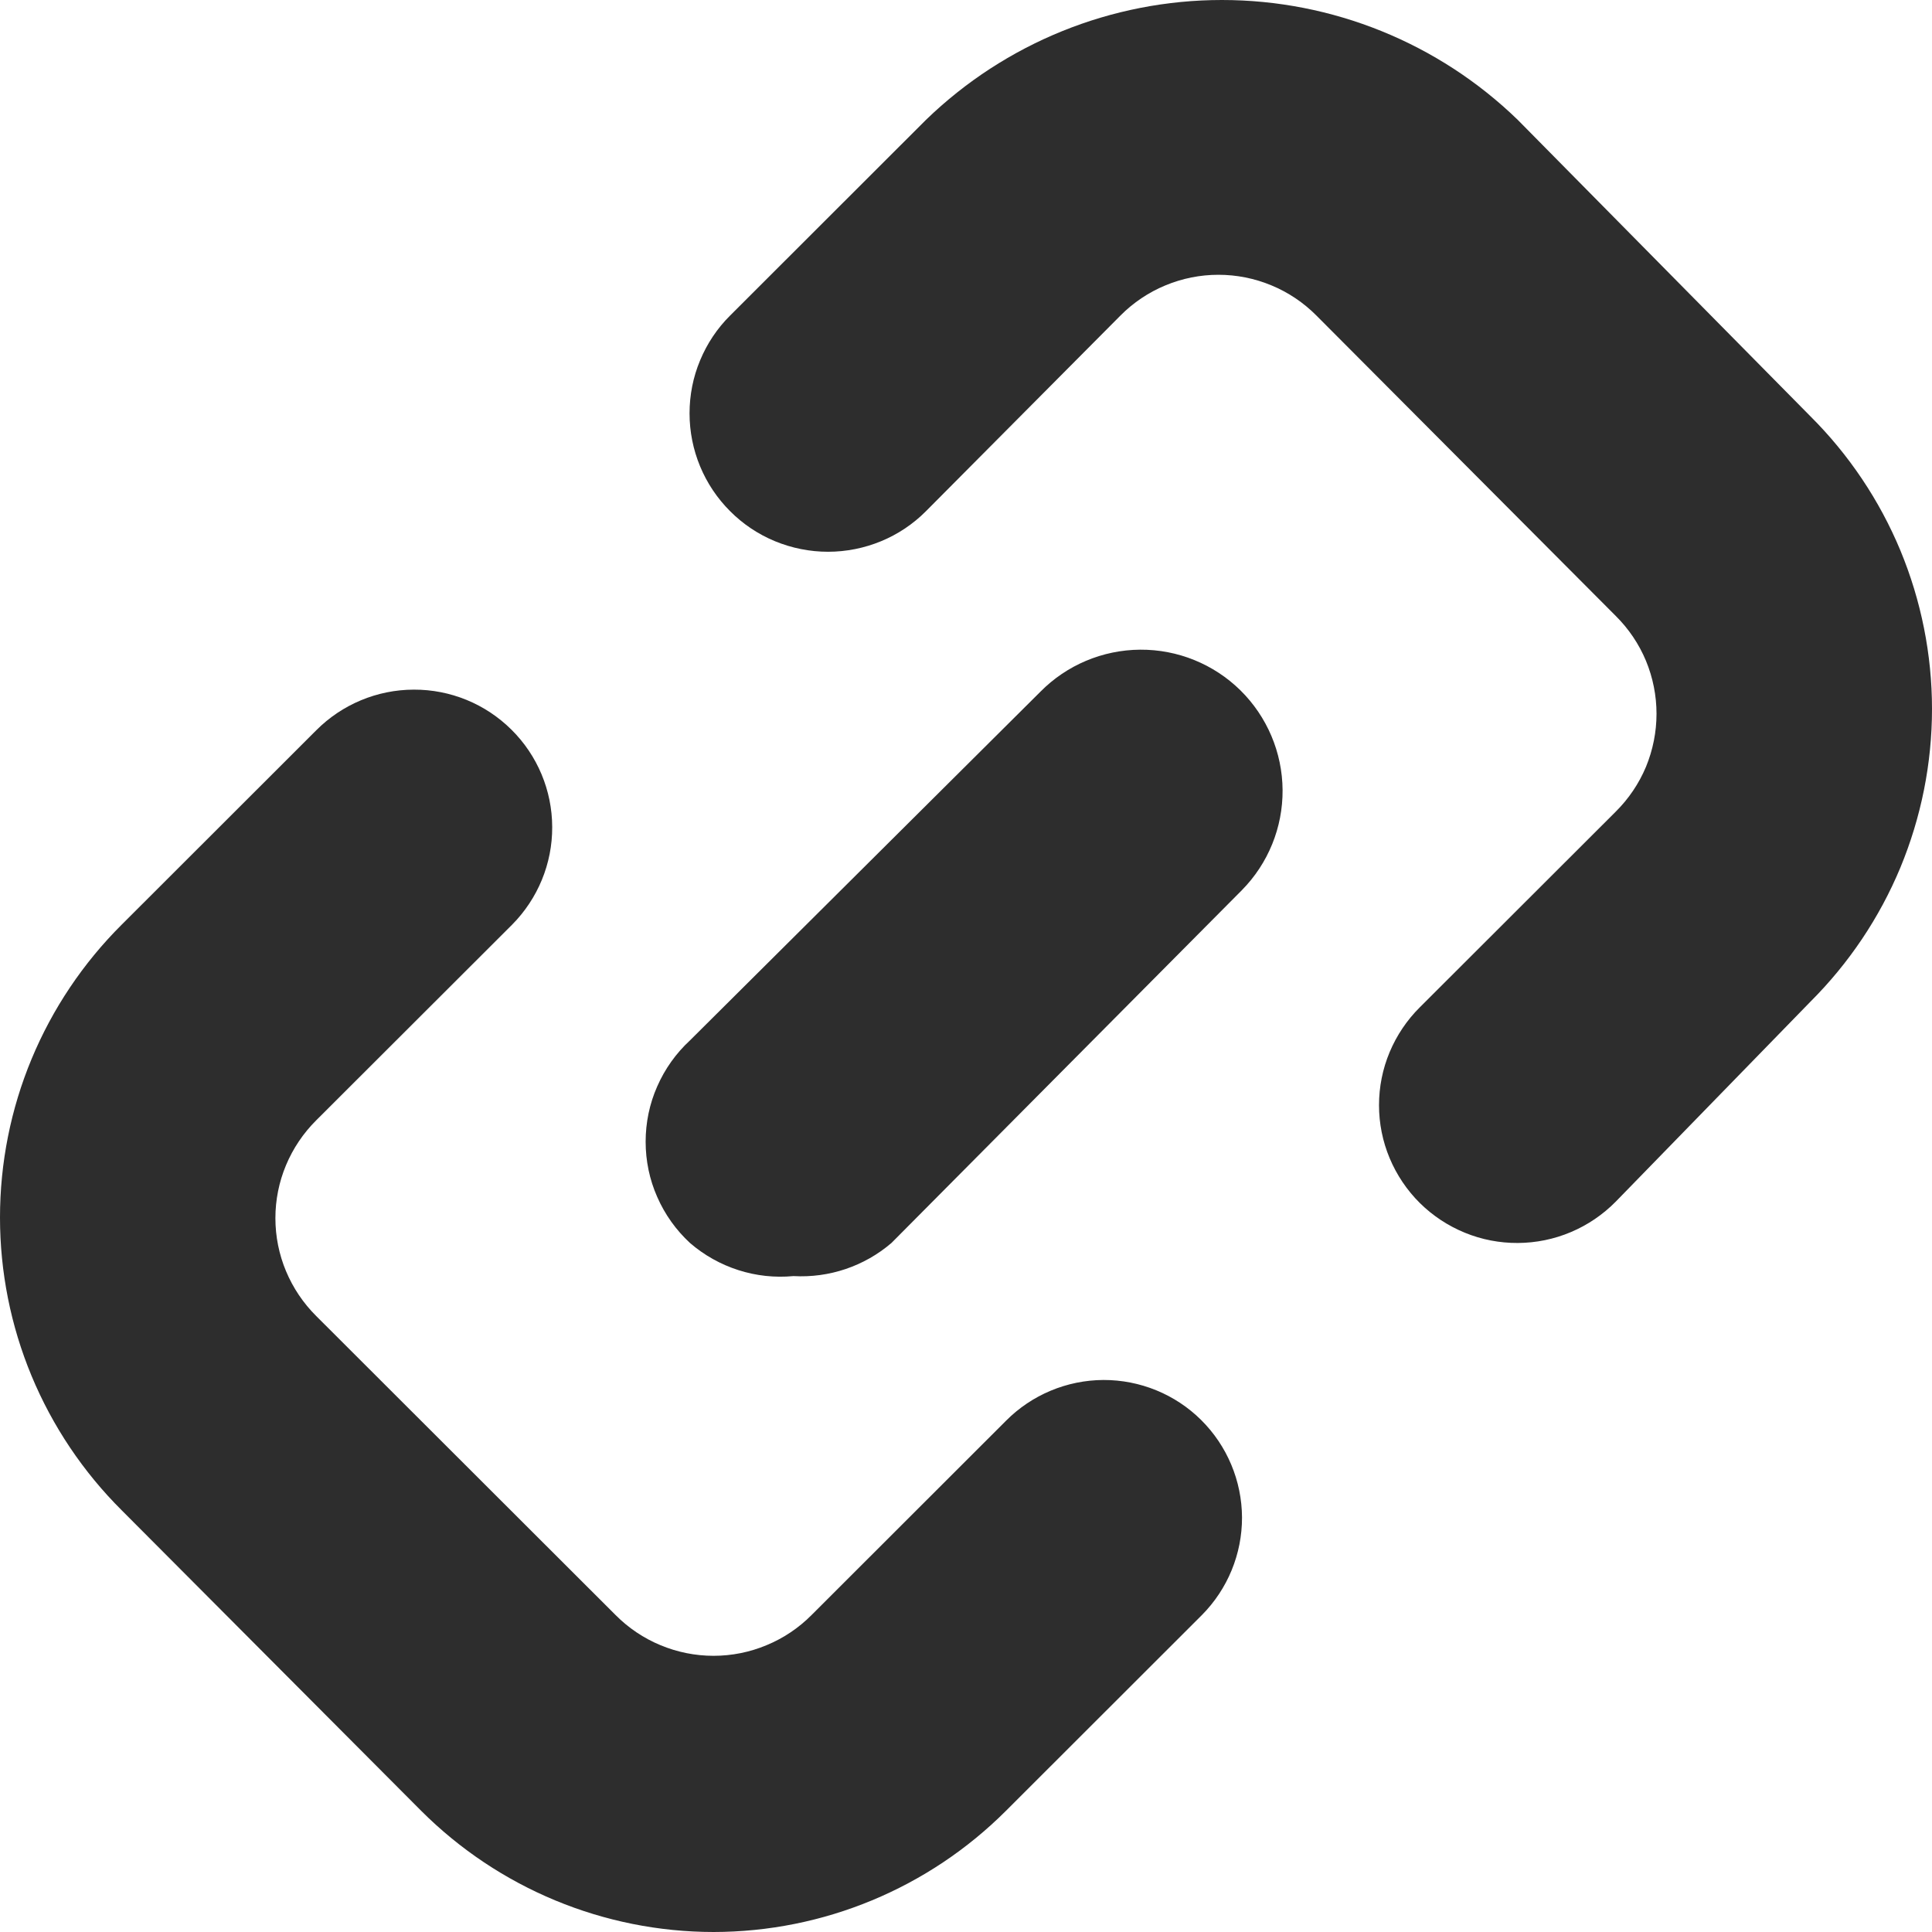
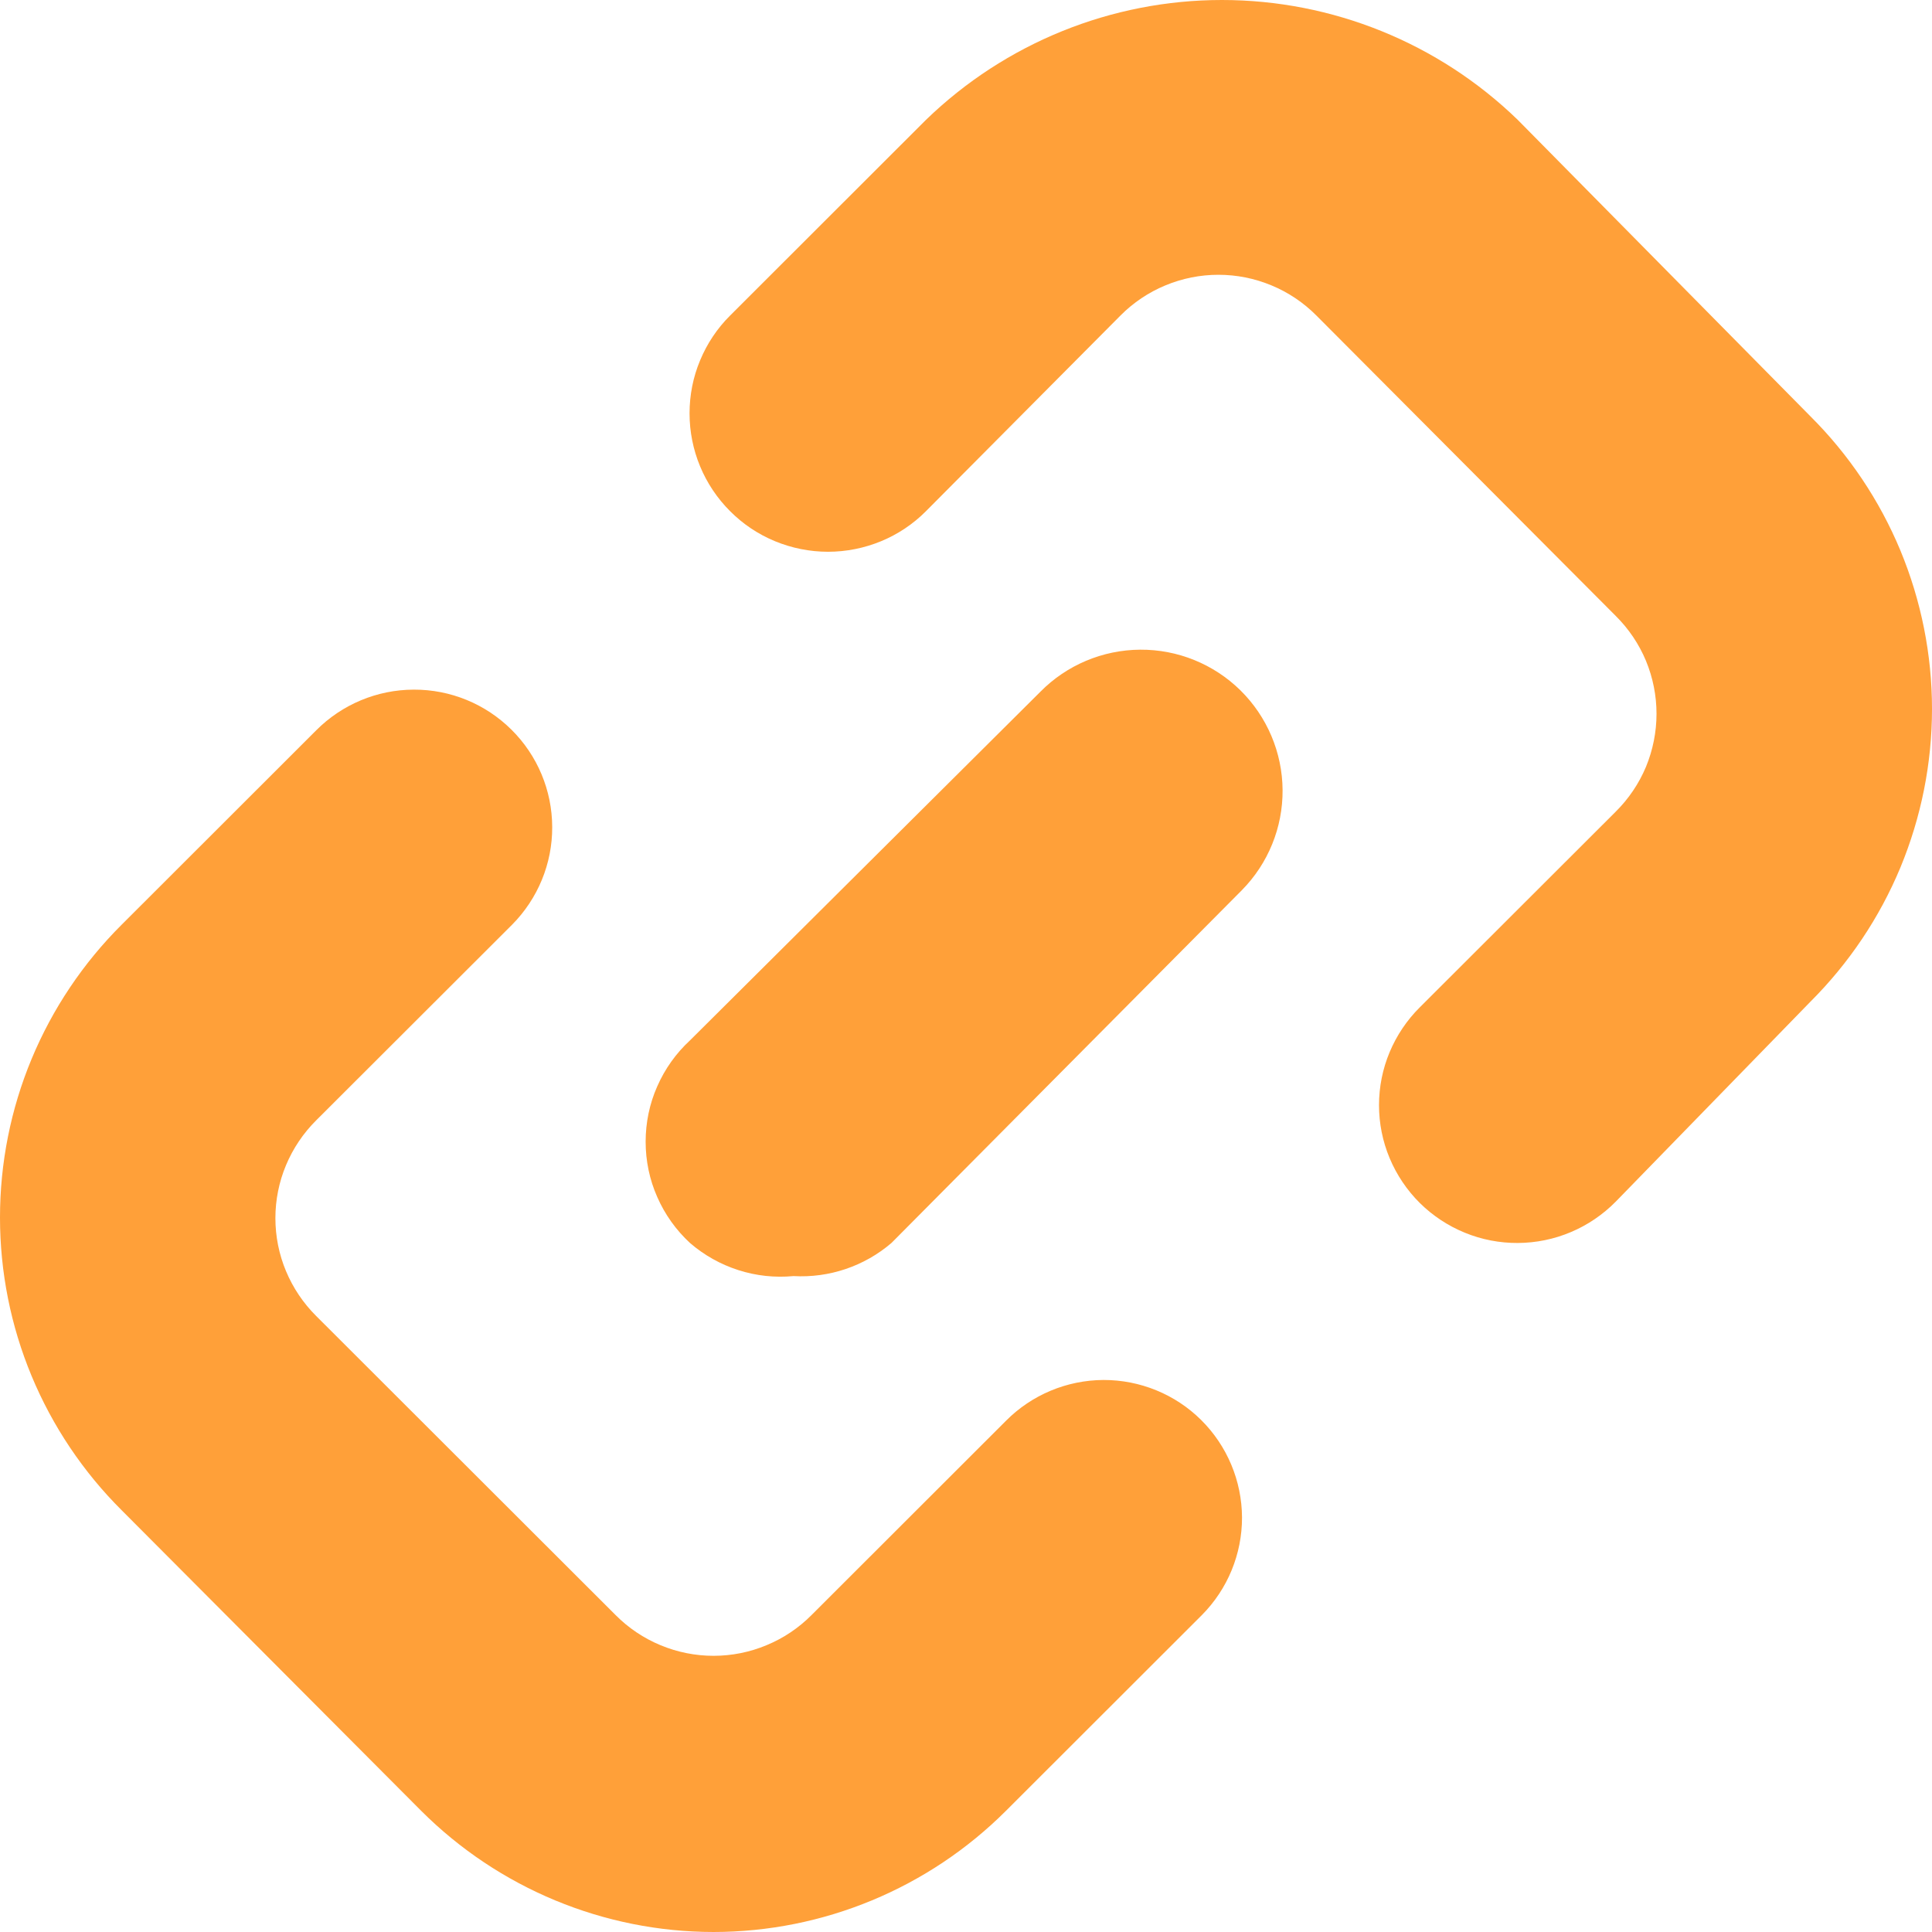
<svg xmlns="http://www.w3.org/2000/svg" width="22" height="22" viewBox="0 0 22 22" fill="none">
-   <path d="M9.035 14.531C8.824 14.551 8.61 14.528 8.408 14.463C8.205 14.398 8.018 14.293 7.857 14.154C7.698 14.007 7.571 13.829 7.484 13.63C7.396 13.432 7.352 13.217 7.352 13.001C7.352 12.784 7.396 12.569 7.484 12.371C7.571 12.172 7.698 11.994 7.857 11.847L11.847 7.877C12.147 7.573 12.556 7.401 12.983 7.398C13.41 7.395 13.821 7.562 14.125 7.861C14.429 8.161 14.602 8.569 14.605 8.996C14.608 9.423 14.441 9.833 14.141 10.137L10.151 14.154C9.842 14.419 9.442 14.554 9.035 14.531V14.531Z" fill="#2D2D2D" />
-   <path d="M17.283 14.154C17.077 14.155 16.872 14.116 16.68 14.037C16.489 13.959 16.315 13.844 16.168 13.699C16.021 13.553 15.904 13.379 15.824 13.188C15.744 12.997 15.703 12.792 15.703 12.585C15.703 12.377 15.744 12.172 15.824 11.981C15.904 11.79 16.021 11.616 16.168 11.47L18.399 9.242C18.546 9.096 18.663 8.923 18.743 8.732C18.822 8.54 18.863 8.335 18.863 8.128C18.863 7.921 18.822 7.716 18.743 7.525C18.663 7.333 18.546 7.16 18.399 7.014L14.99 3.593C14.844 3.446 14.67 3.329 14.479 3.25C14.287 3.17 14.082 3.129 13.874 3.129C13.667 3.129 13.462 3.17 13.27 3.25C13.079 3.329 12.905 3.446 12.759 3.593L10.544 5.821C10.398 5.968 10.224 6.084 10.033 6.163C9.841 6.242 9.636 6.283 9.429 6.283C9.222 6.283 9.017 6.242 8.825 6.163C8.634 6.084 8.46 5.968 8.314 5.821C8.018 5.526 7.852 5.125 7.852 4.707C7.852 4.5 7.892 4.295 7.972 4.104C8.051 3.913 8.167 3.739 8.314 3.593L10.544 1.365C11.447 0.49 12.656 0 13.914 0C15.172 0 16.381 0.49 17.283 1.365L20.614 4.739C21.053 5.176 21.402 5.696 21.64 6.268C21.877 6.84 22 7.454 22 8.073C22 8.693 21.877 9.306 21.64 9.879C21.402 10.451 21.053 10.97 20.614 11.408L18.399 13.683C18.253 13.831 18.08 13.949 17.888 14.03C17.697 14.111 17.491 14.153 17.283 14.154V14.154Z" fill="#2D2D2D" />
-   <path d="M8.125 22C6.876 21.999 5.678 21.502 4.795 20.619L1.386 17.198C0.947 16.761 0.598 16.241 0.36 15.669C0.122 15.097 0 14.483 0 13.864C0 13.244 0.122 12.63 0.36 12.058C0.598 11.486 0.947 10.966 1.386 10.529L3.601 8.316C3.895 8.021 4.294 7.854 4.711 7.853C5.128 7.851 5.528 8.015 5.824 8.309C6.12 8.602 6.287 9.001 6.288 9.417C6.29 9.834 6.125 10.233 5.832 10.529L3.601 12.757C3.454 12.903 3.337 13.077 3.257 13.268C3.177 13.459 3.136 13.664 3.136 13.871C3.136 14.079 3.177 14.284 3.257 14.475C3.337 14.666 3.454 14.84 3.601 14.986L7.01 18.391C7.156 18.538 7.33 18.655 7.521 18.734C7.713 18.814 7.918 18.855 8.125 18.855C8.333 18.855 8.538 18.814 8.729 18.734C8.921 18.655 9.095 18.538 9.241 18.391L11.456 16.178C11.749 15.883 12.149 15.716 12.565 15.714C12.982 15.713 13.383 15.877 13.678 16.17C13.974 16.464 14.141 16.863 14.143 17.279C14.144 17.695 13.98 18.095 13.686 18.391L11.456 20.619C10.573 21.502 9.375 21.999 8.125 22V22Z" fill="#2D2D2D" />
+   <path d="M9.035 14.531C8.824 14.551 8.61 14.528 8.408 14.463C8.205 14.398 8.018 14.293 7.857 14.154C7.698 14.007 7.571 13.829 7.484 13.63C7.396 13.432 7.352 13.217 7.352 13.001C7.352 12.784 7.396 12.569 7.484 12.371C7.571 12.172 7.698 11.994 7.857 11.847L11.847 7.877C12.147 7.573 12.556 7.401 12.983 7.398C13.41 7.395 13.821 7.562 14.125 7.861C14.429 8.161 14.602 8.569 14.605 8.996C14.608 9.423 14.441 9.833 14.141 10.137L10.151 14.154C9.842 14.419 9.442 14.554 9.035 14.531V14.531Z" fill="#FFA039" />
+   <path d="M17.283 14.154C17.077 14.155 16.872 14.116 16.68 14.037C16.489 13.959 16.315 13.844 16.168 13.699C16.021 13.553 15.904 13.379 15.824 13.188C15.744 12.997 15.703 12.792 15.703 12.585C15.703 12.377 15.744 12.172 15.824 11.981C15.904 11.79 16.021 11.616 16.168 11.47L18.399 9.242C18.546 9.096 18.663 8.923 18.743 8.732C18.822 8.54 18.863 8.335 18.863 8.128C18.863 7.921 18.822 7.716 18.743 7.525C18.663 7.333 18.546 7.16 18.399 7.014L14.99 3.593C14.844 3.446 14.67 3.329 14.479 3.25C14.287 3.17 14.082 3.129 13.874 3.129C13.667 3.129 13.462 3.17 13.27 3.25C13.079 3.329 12.905 3.446 12.759 3.593L10.544 5.821C10.398 5.968 10.224 6.084 10.033 6.163C9.841 6.242 9.636 6.283 9.429 6.283C9.222 6.283 9.017 6.242 8.825 6.163C8.634 6.084 8.46 5.968 8.314 5.821C8.018 5.526 7.852 5.125 7.852 4.707C7.852 4.5 7.892 4.295 7.972 4.104C8.051 3.913 8.167 3.739 8.314 3.593L10.544 1.365C11.447 0.49 12.656 0 13.914 0C15.172 0 16.381 0.49 17.283 1.365L20.614 4.739C21.053 5.176 21.402 5.696 21.64 6.268C21.877 6.84 22 7.454 22 8.073C22 8.693 21.877 9.306 21.64 9.879C21.402 10.451 21.053 10.97 20.614 11.408L18.399 13.683C18.253 13.831 18.08 13.949 17.888 14.03C17.697 14.111 17.491 14.153 17.283 14.154V14.154Z" fill="#FFA039" />
+   <path d="M8.125 22C6.876 21.999 5.678 21.502 4.795 20.619L1.386 17.198C0.947 16.761 0.598 16.241 0.36 15.669C0.122 15.097 0 14.483 0 13.864C0 13.244 0.122 12.63 0.36 12.058C0.598 11.486 0.947 10.966 1.386 10.529L3.601 8.316C3.895 8.021 4.294 7.854 4.711 7.853C5.128 7.851 5.528 8.015 5.824 8.309C6.12 8.602 6.287 9.001 6.288 9.417C6.29 9.834 6.125 10.233 5.832 10.529L3.601 12.757C3.454 12.903 3.337 13.077 3.257 13.268C3.177 13.459 3.136 13.664 3.136 13.871C3.136 14.079 3.177 14.284 3.257 14.475C3.337 14.666 3.454 14.84 3.601 14.986L7.01 18.391C7.156 18.538 7.33 18.655 7.521 18.734C7.713 18.814 7.918 18.855 8.125 18.855C8.333 18.855 8.538 18.814 8.729 18.734C8.921 18.655 9.095 18.538 9.241 18.391L11.456 16.178C11.749 15.883 12.149 15.716 12.565 15.714C12.982 15.713 13.383 15.877 13.678 16.17C13.974 16.464 14.141 16.863 14.143 17.279C14.144 17.695 13.98 18.095 13.686 18.391L11.456 20.619C10.573 21.502 9.375 21.999 8.125 22V22Z" fill="#FFA039" />
</svg>
